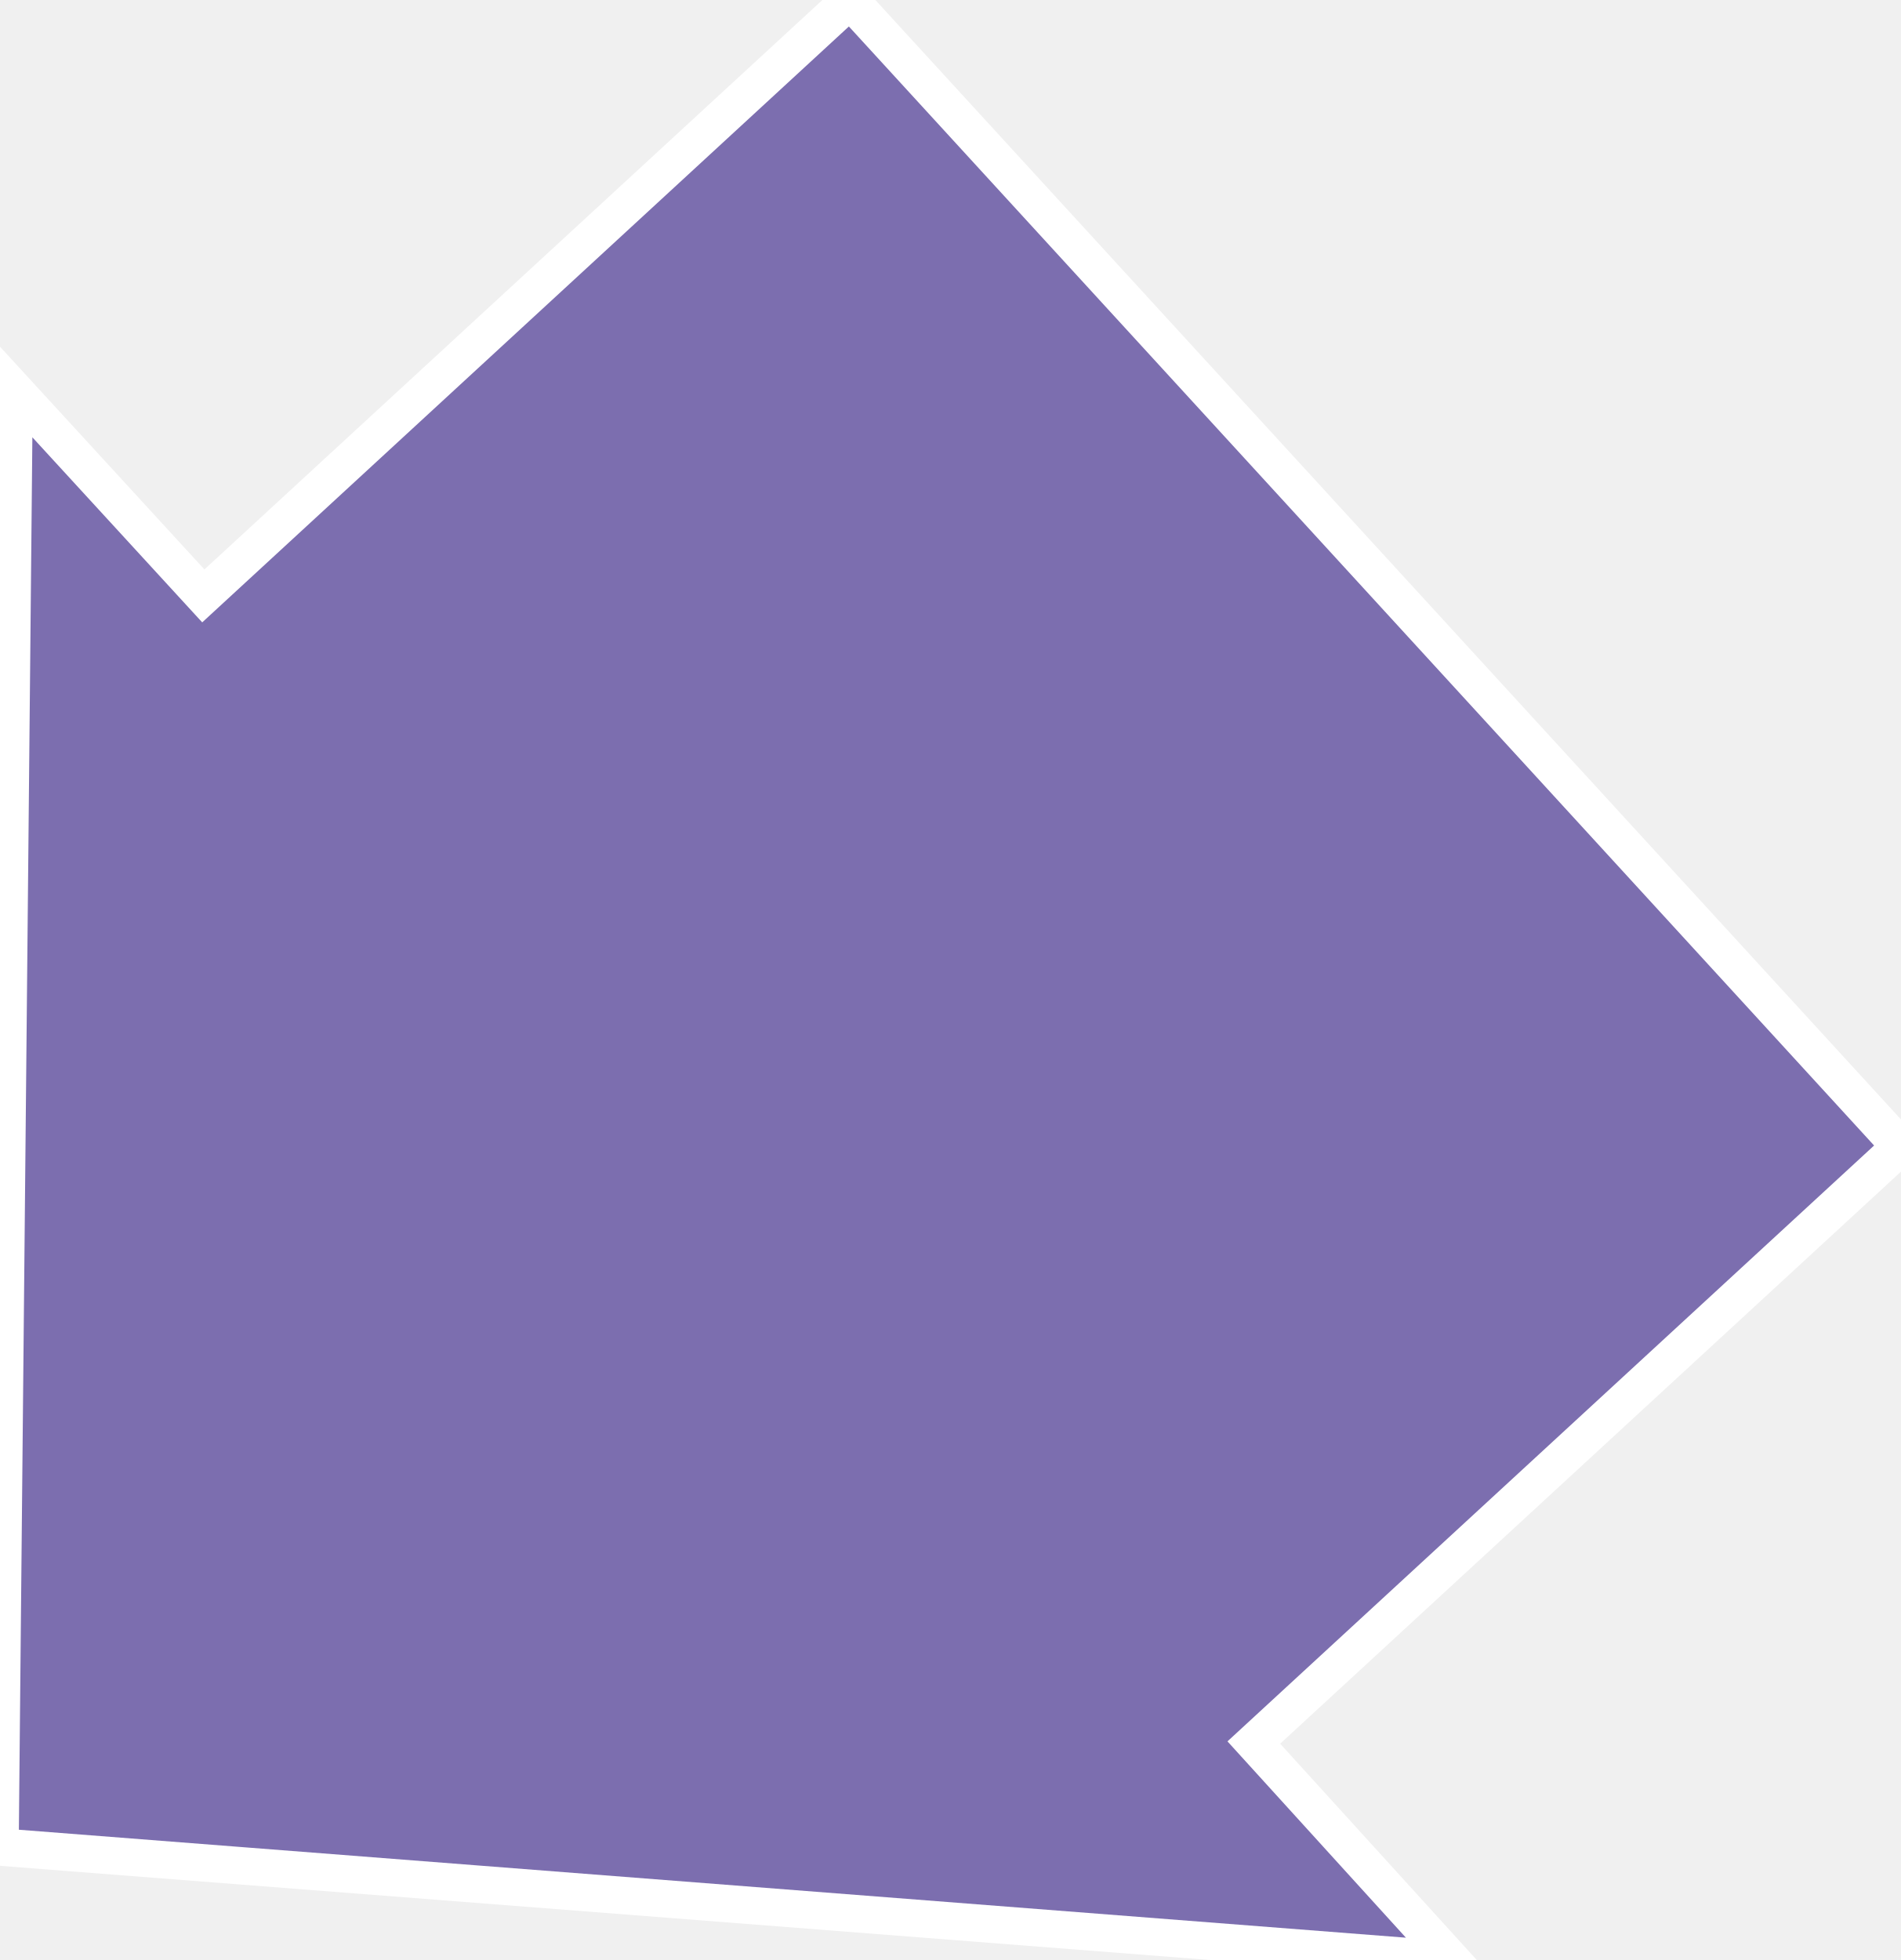
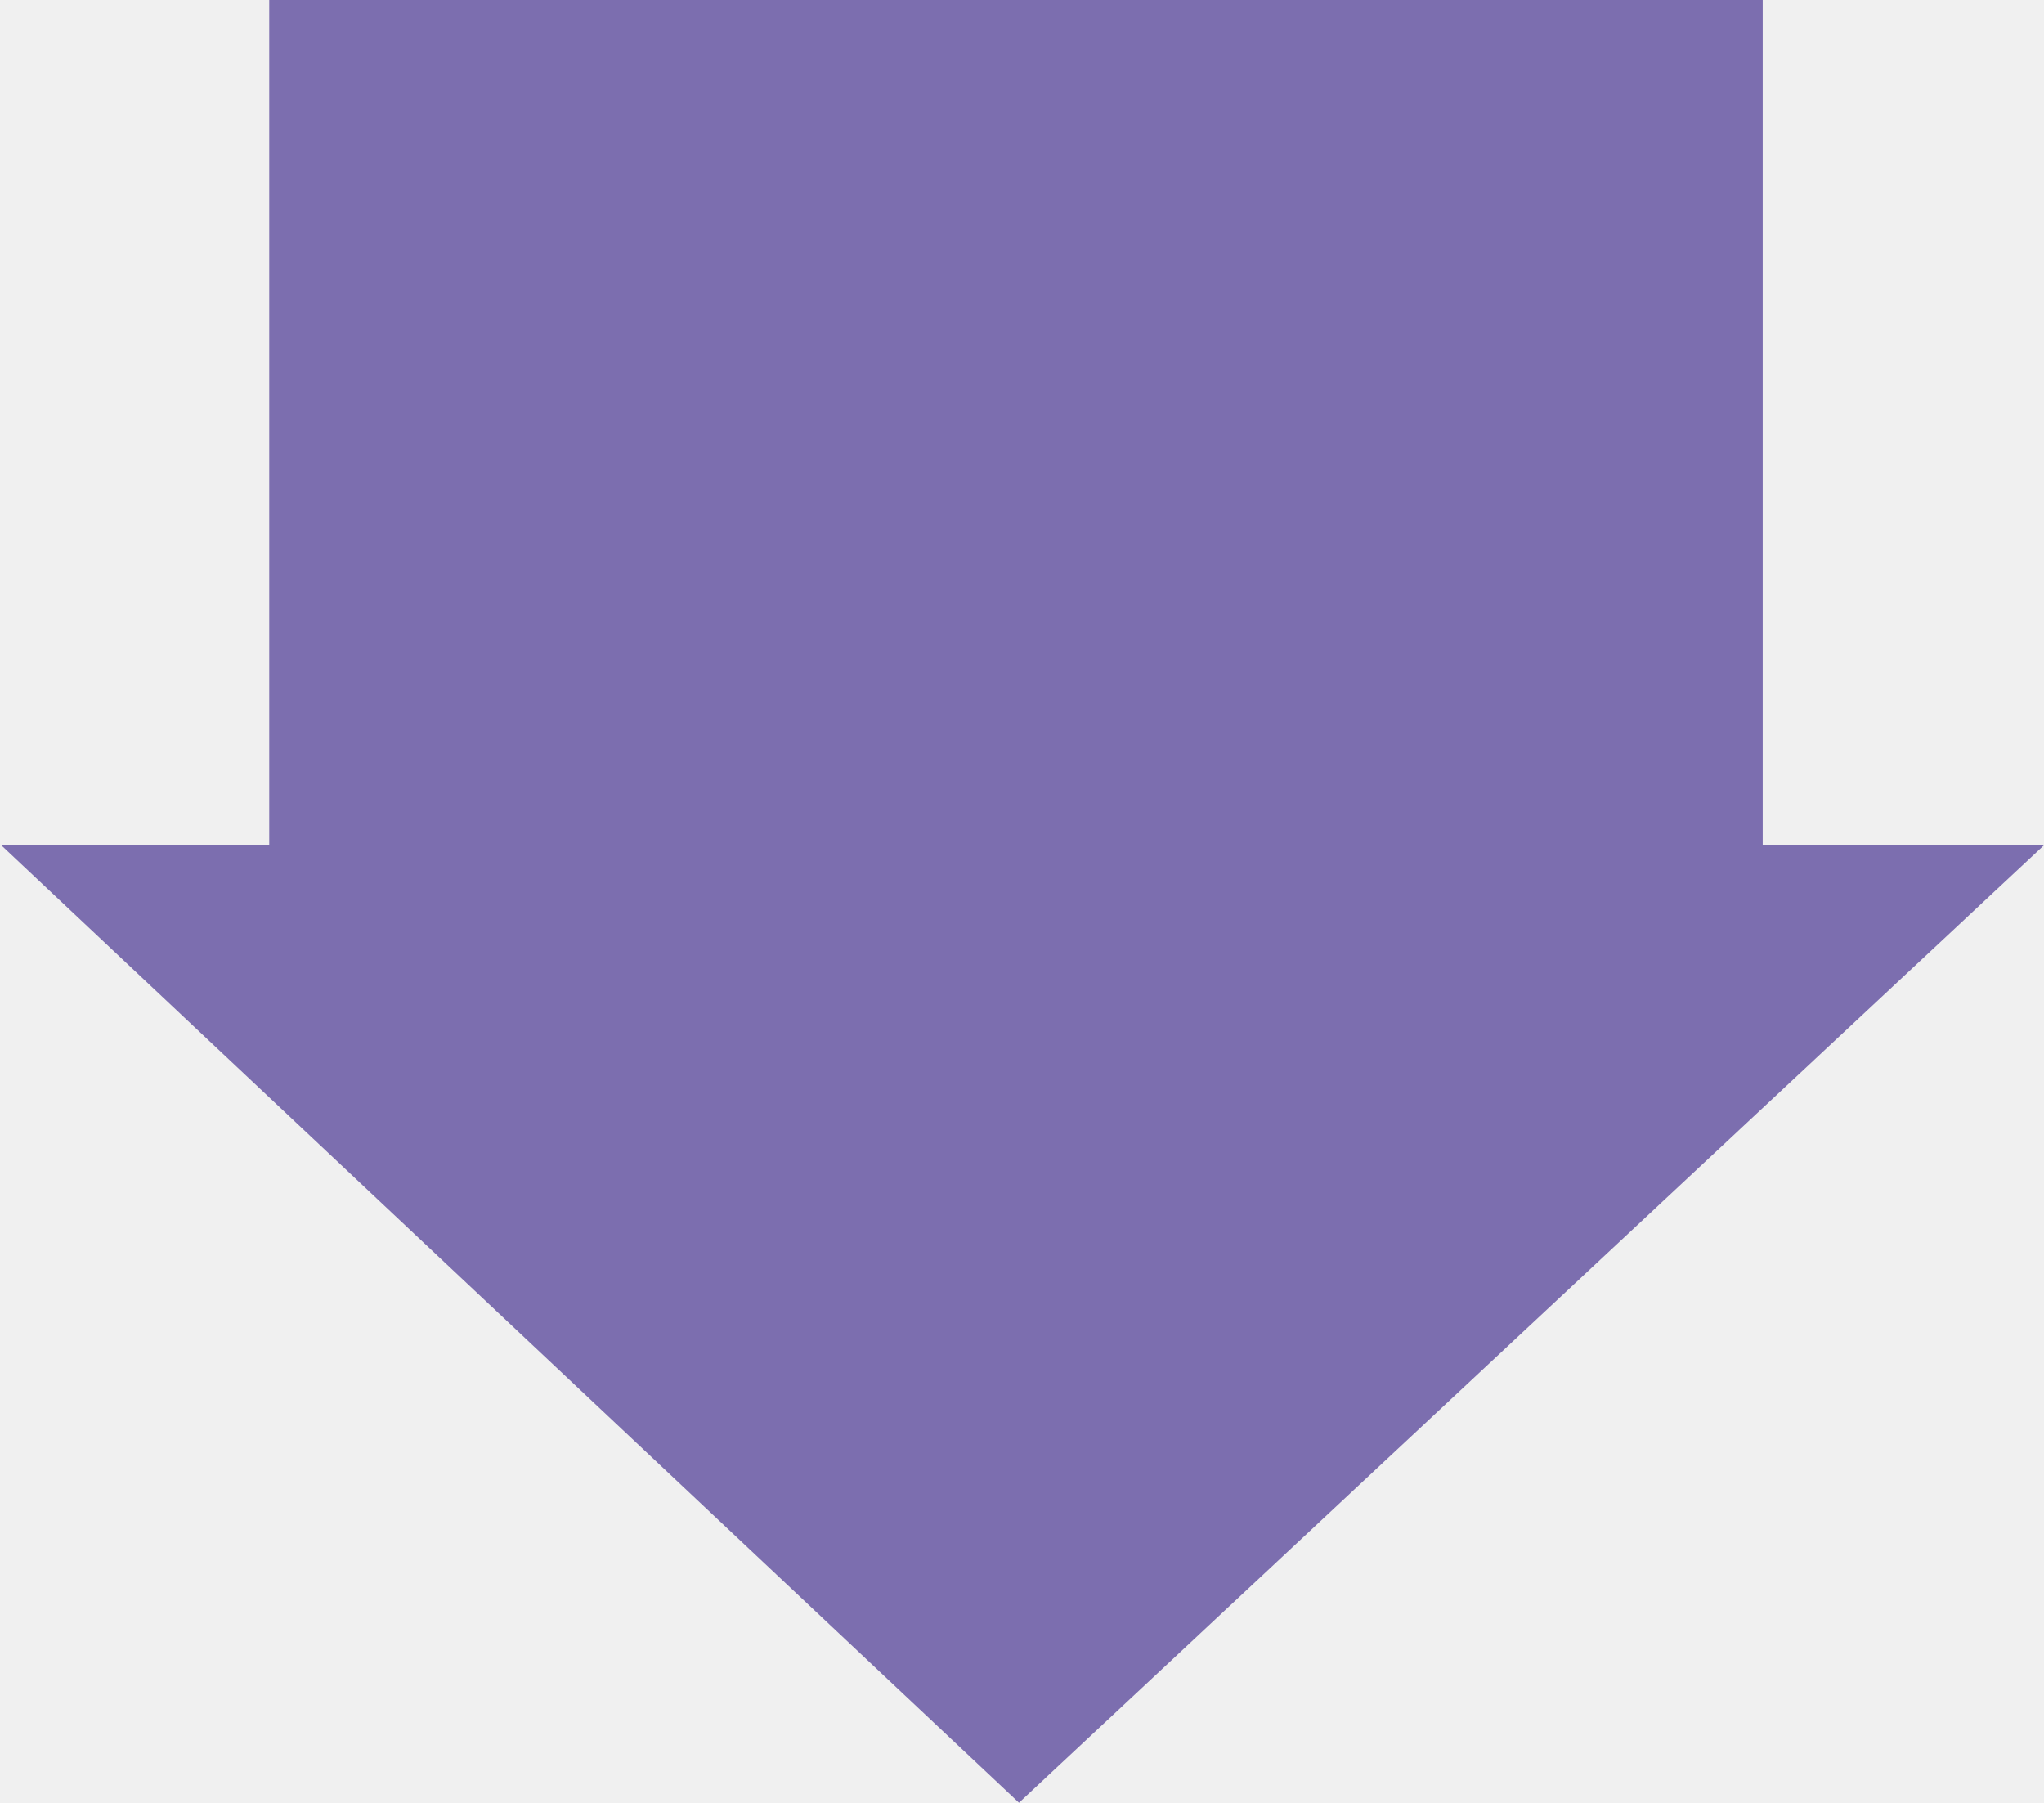
- <svg xmlns="http://www.w3.org/2000/svg" xmlns:xlink="http://www.w3.org/1999/xlink" version="1.1" id="Capa_1" x="0px" y="0px" viewBox="0 0 67.3 69.4" style="enable-background:new 0 0 67.3 69.4;" xml:space="preserve">
+ <svg xmlns="http://www.w3.org/2000/svg" version="1.1" id="Capa_1" x="0px" y="0px" viewBox="0 0 169.3 149.3" style="enable-background:new 0 0 169.3 149.3;" xml:space="preserve">
  <style type="text/css">
	.st0{fill:#7C6EAF;}
- 	.st1{clip-path:url(#SVGID_2_);fill:none;stroke:#FFFFFF;stroke-width:1.325;stroke-linecap:round;}
</style>
-   <polygon class="st0" points="7.2,21.1 0.5,13.8 0,65.4 51.4,69.4 44.4,61.7 67.3,40.6 30.1,0 " />
-   <g>
-     <defs>
-       <rect id="SVGID_1_" x="-0.7" y="-0.9" width="69" height="71.1" />
-     </defs>
-     <clipPath id="SVGID_2_">
-       <use xlink:href="#SVGID_1_" style="overflow:visible;" />
-     </clipPath>
-     <polygon class="st1" points="44.4,61.7 67.3,40.6 30.1,0 7.2,21.1 0.5,13.8 0,65.4 51.4,69.4  " />
-   </g>
+   <polygon class="st0" points="169.3,70 146,70 146,-1.7 22.3,-4 22.3,70 0.1,70 84.4,149.3 " />
</svg>
